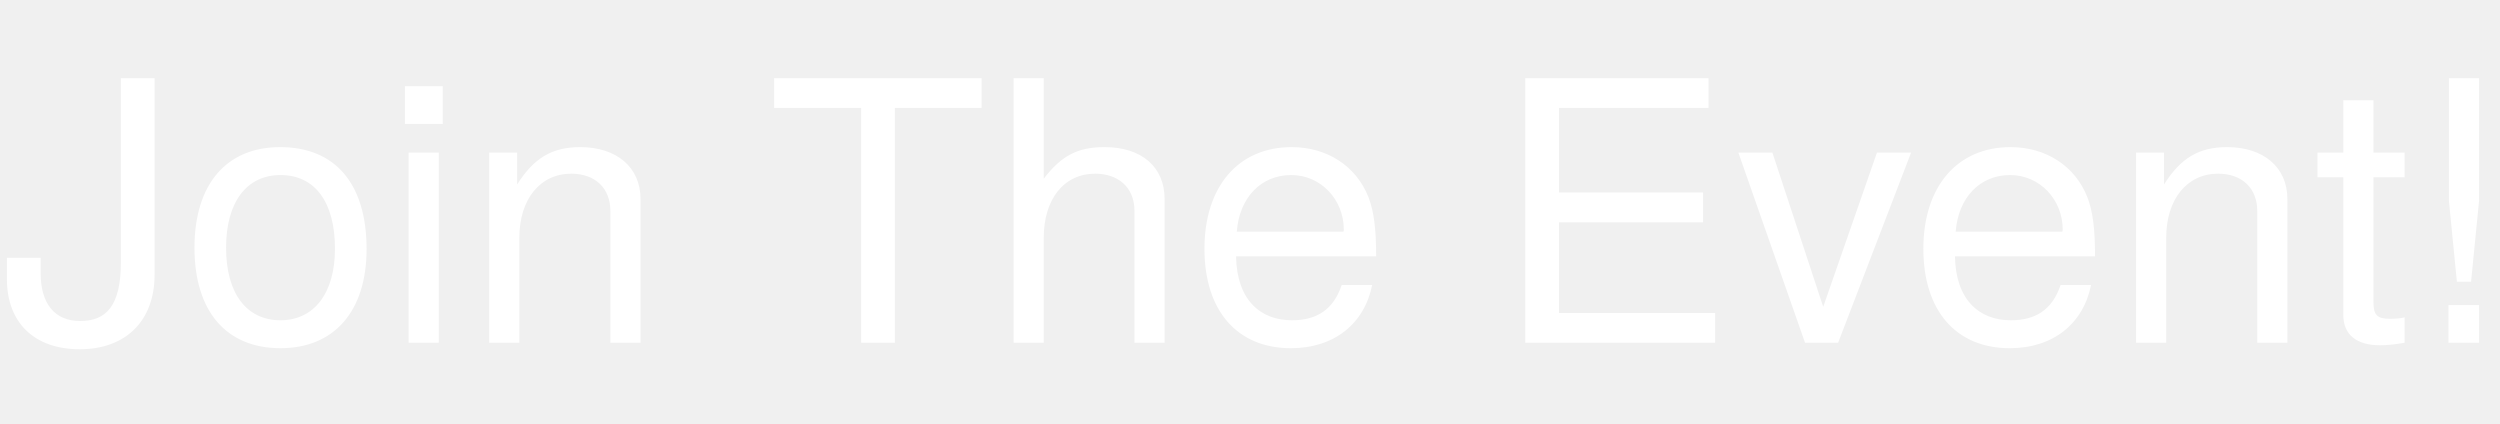
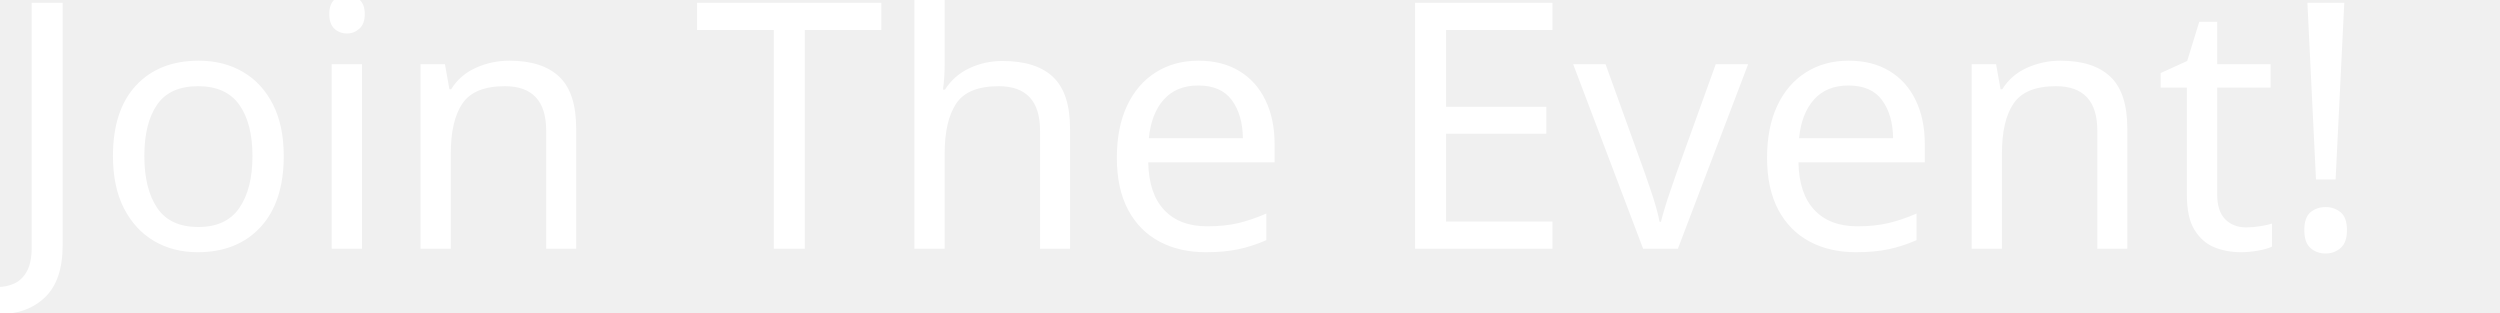
- <svg xmlns="http://www.w3.org/2000/svg" width="372" height="63" viewBox="0 0 372 63">
-   <text id="Join_The_Event_" data-name="Join The Event!" transform="translate(0 51)" fill="#fff" font-size="54" font-family="HelveticaNeue, Helvetica Neue">
+ <svg xmlns="http://www.w3.org/2000/svg" width="392" height="49" viewBox="0 0 392 49">
+   <text id="Join_The_Event_" data-name="Join The Event!" transform="translate(0 39)" fill="#fff" font-size="54" font-family="Univers">
    <tspan x="0" y="0">Join The Event!</tspan>
  </text>
</svg>
